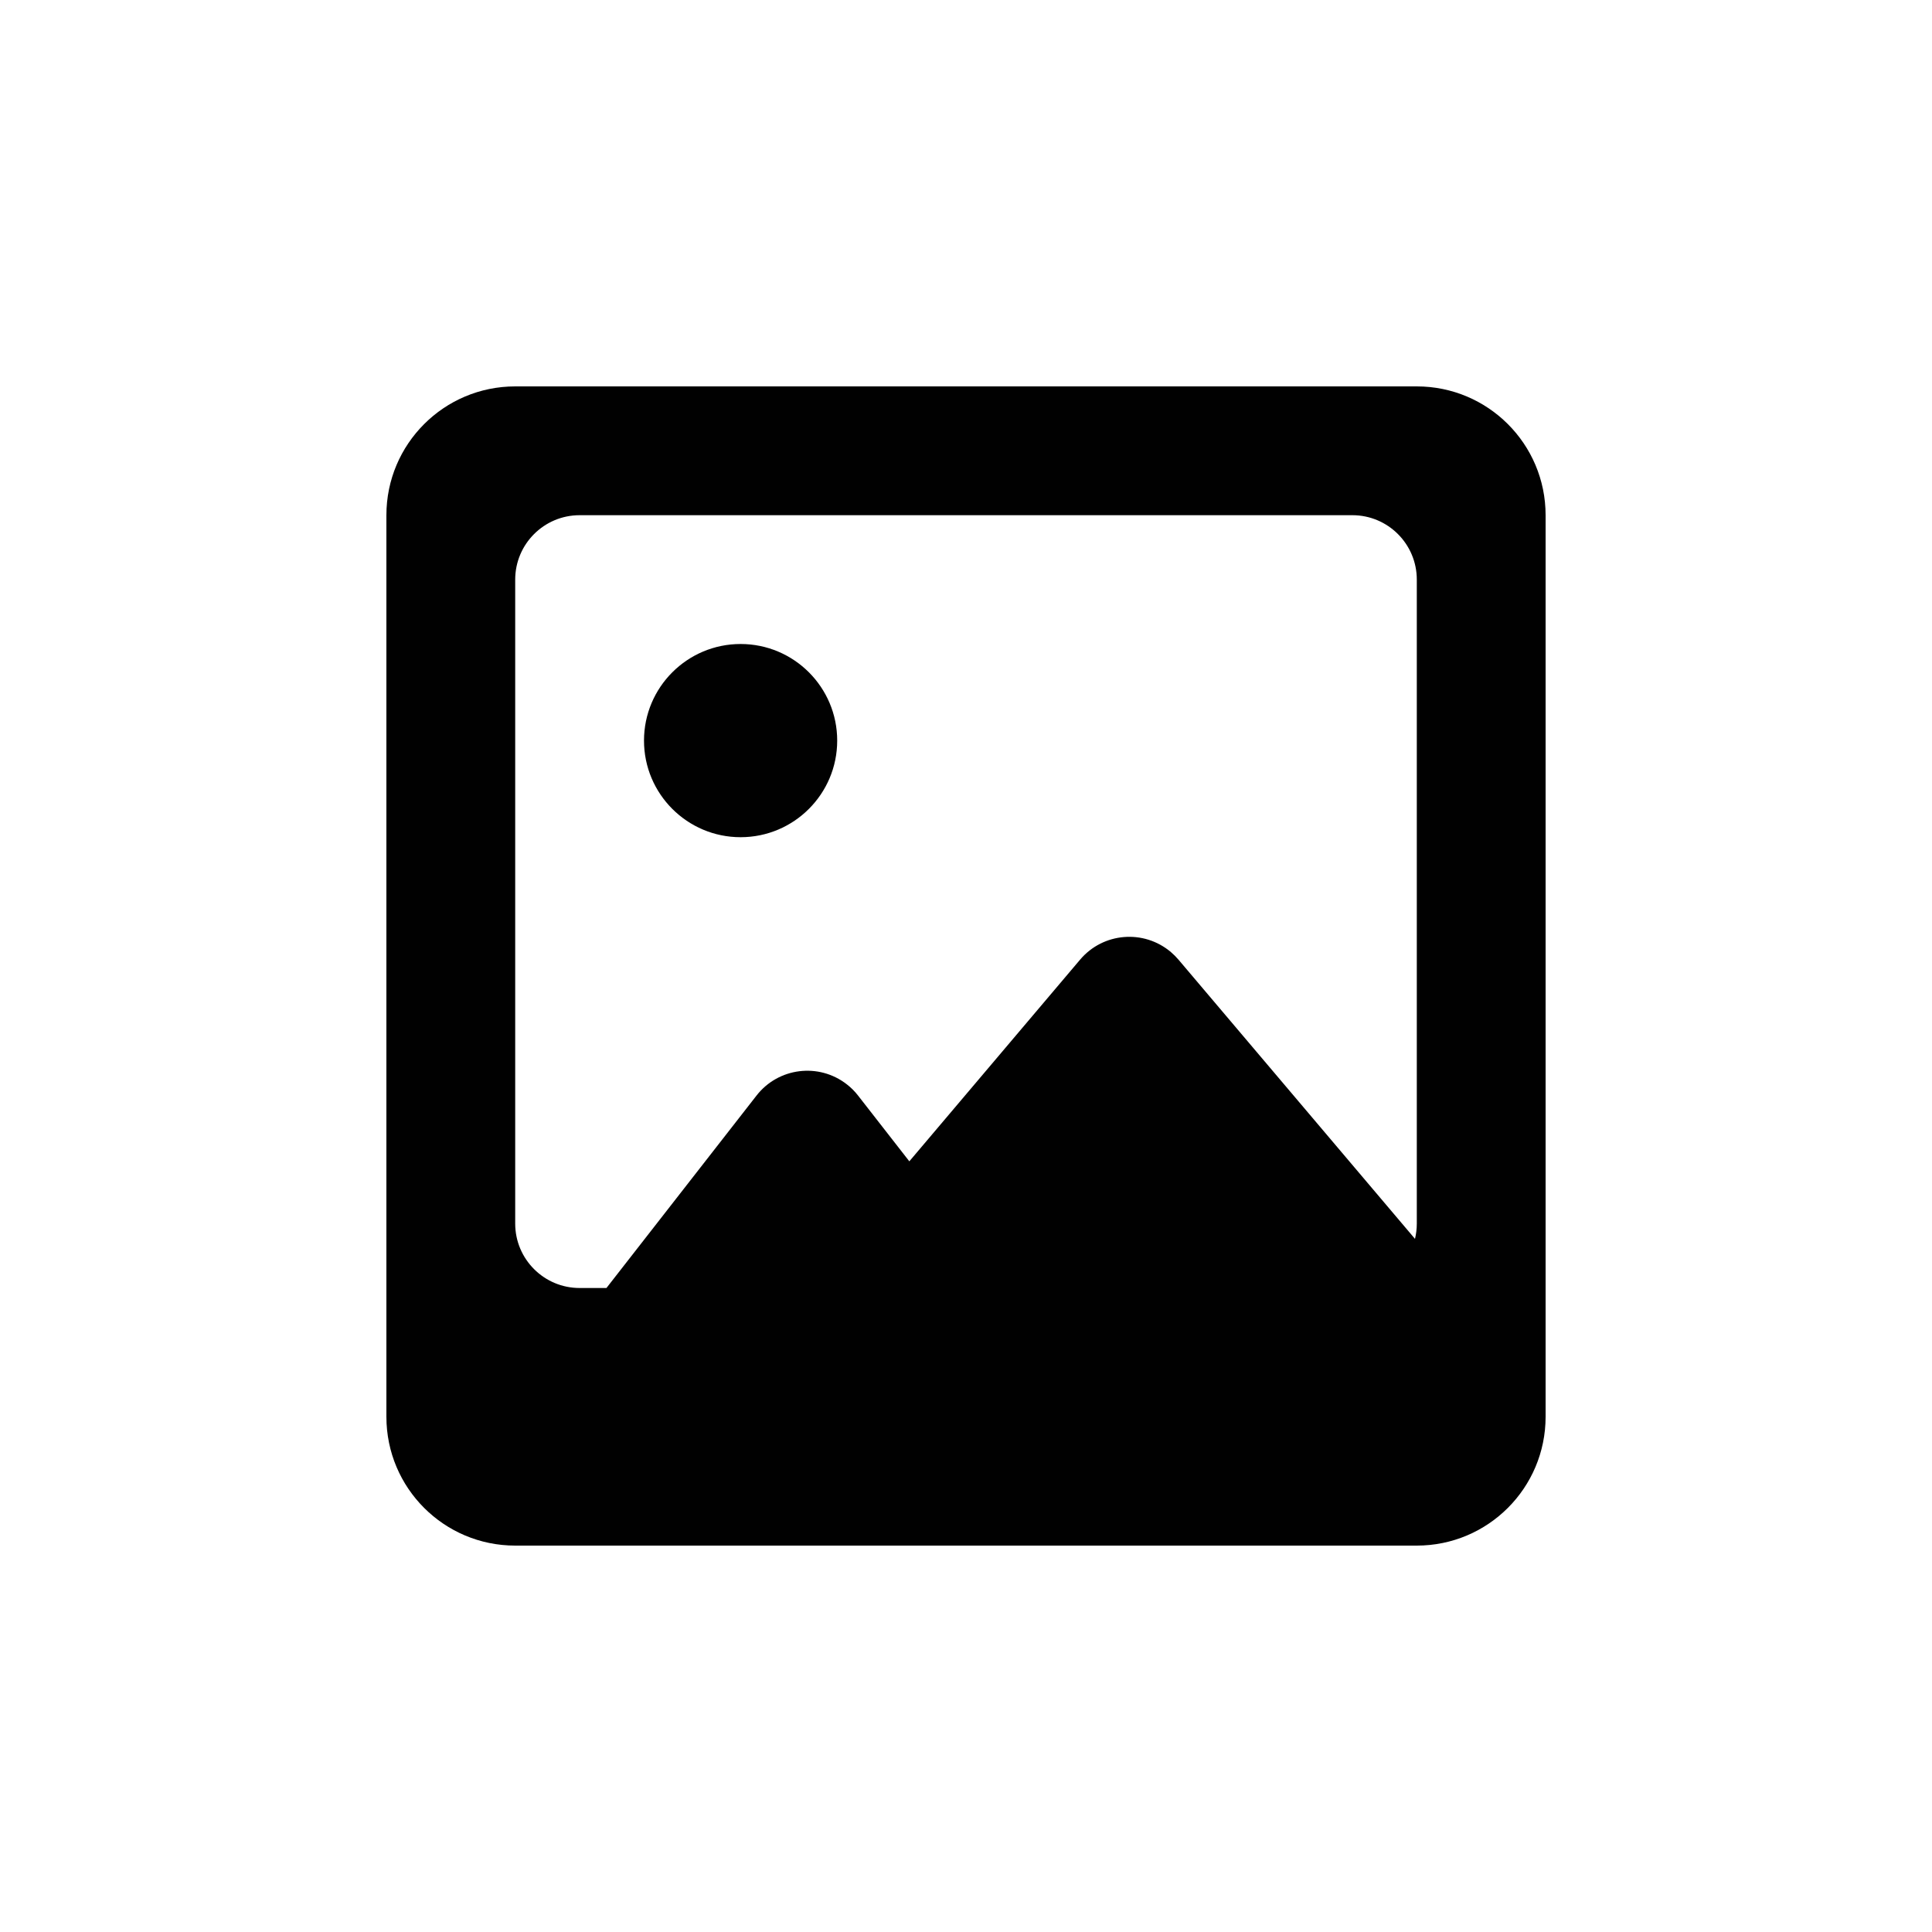
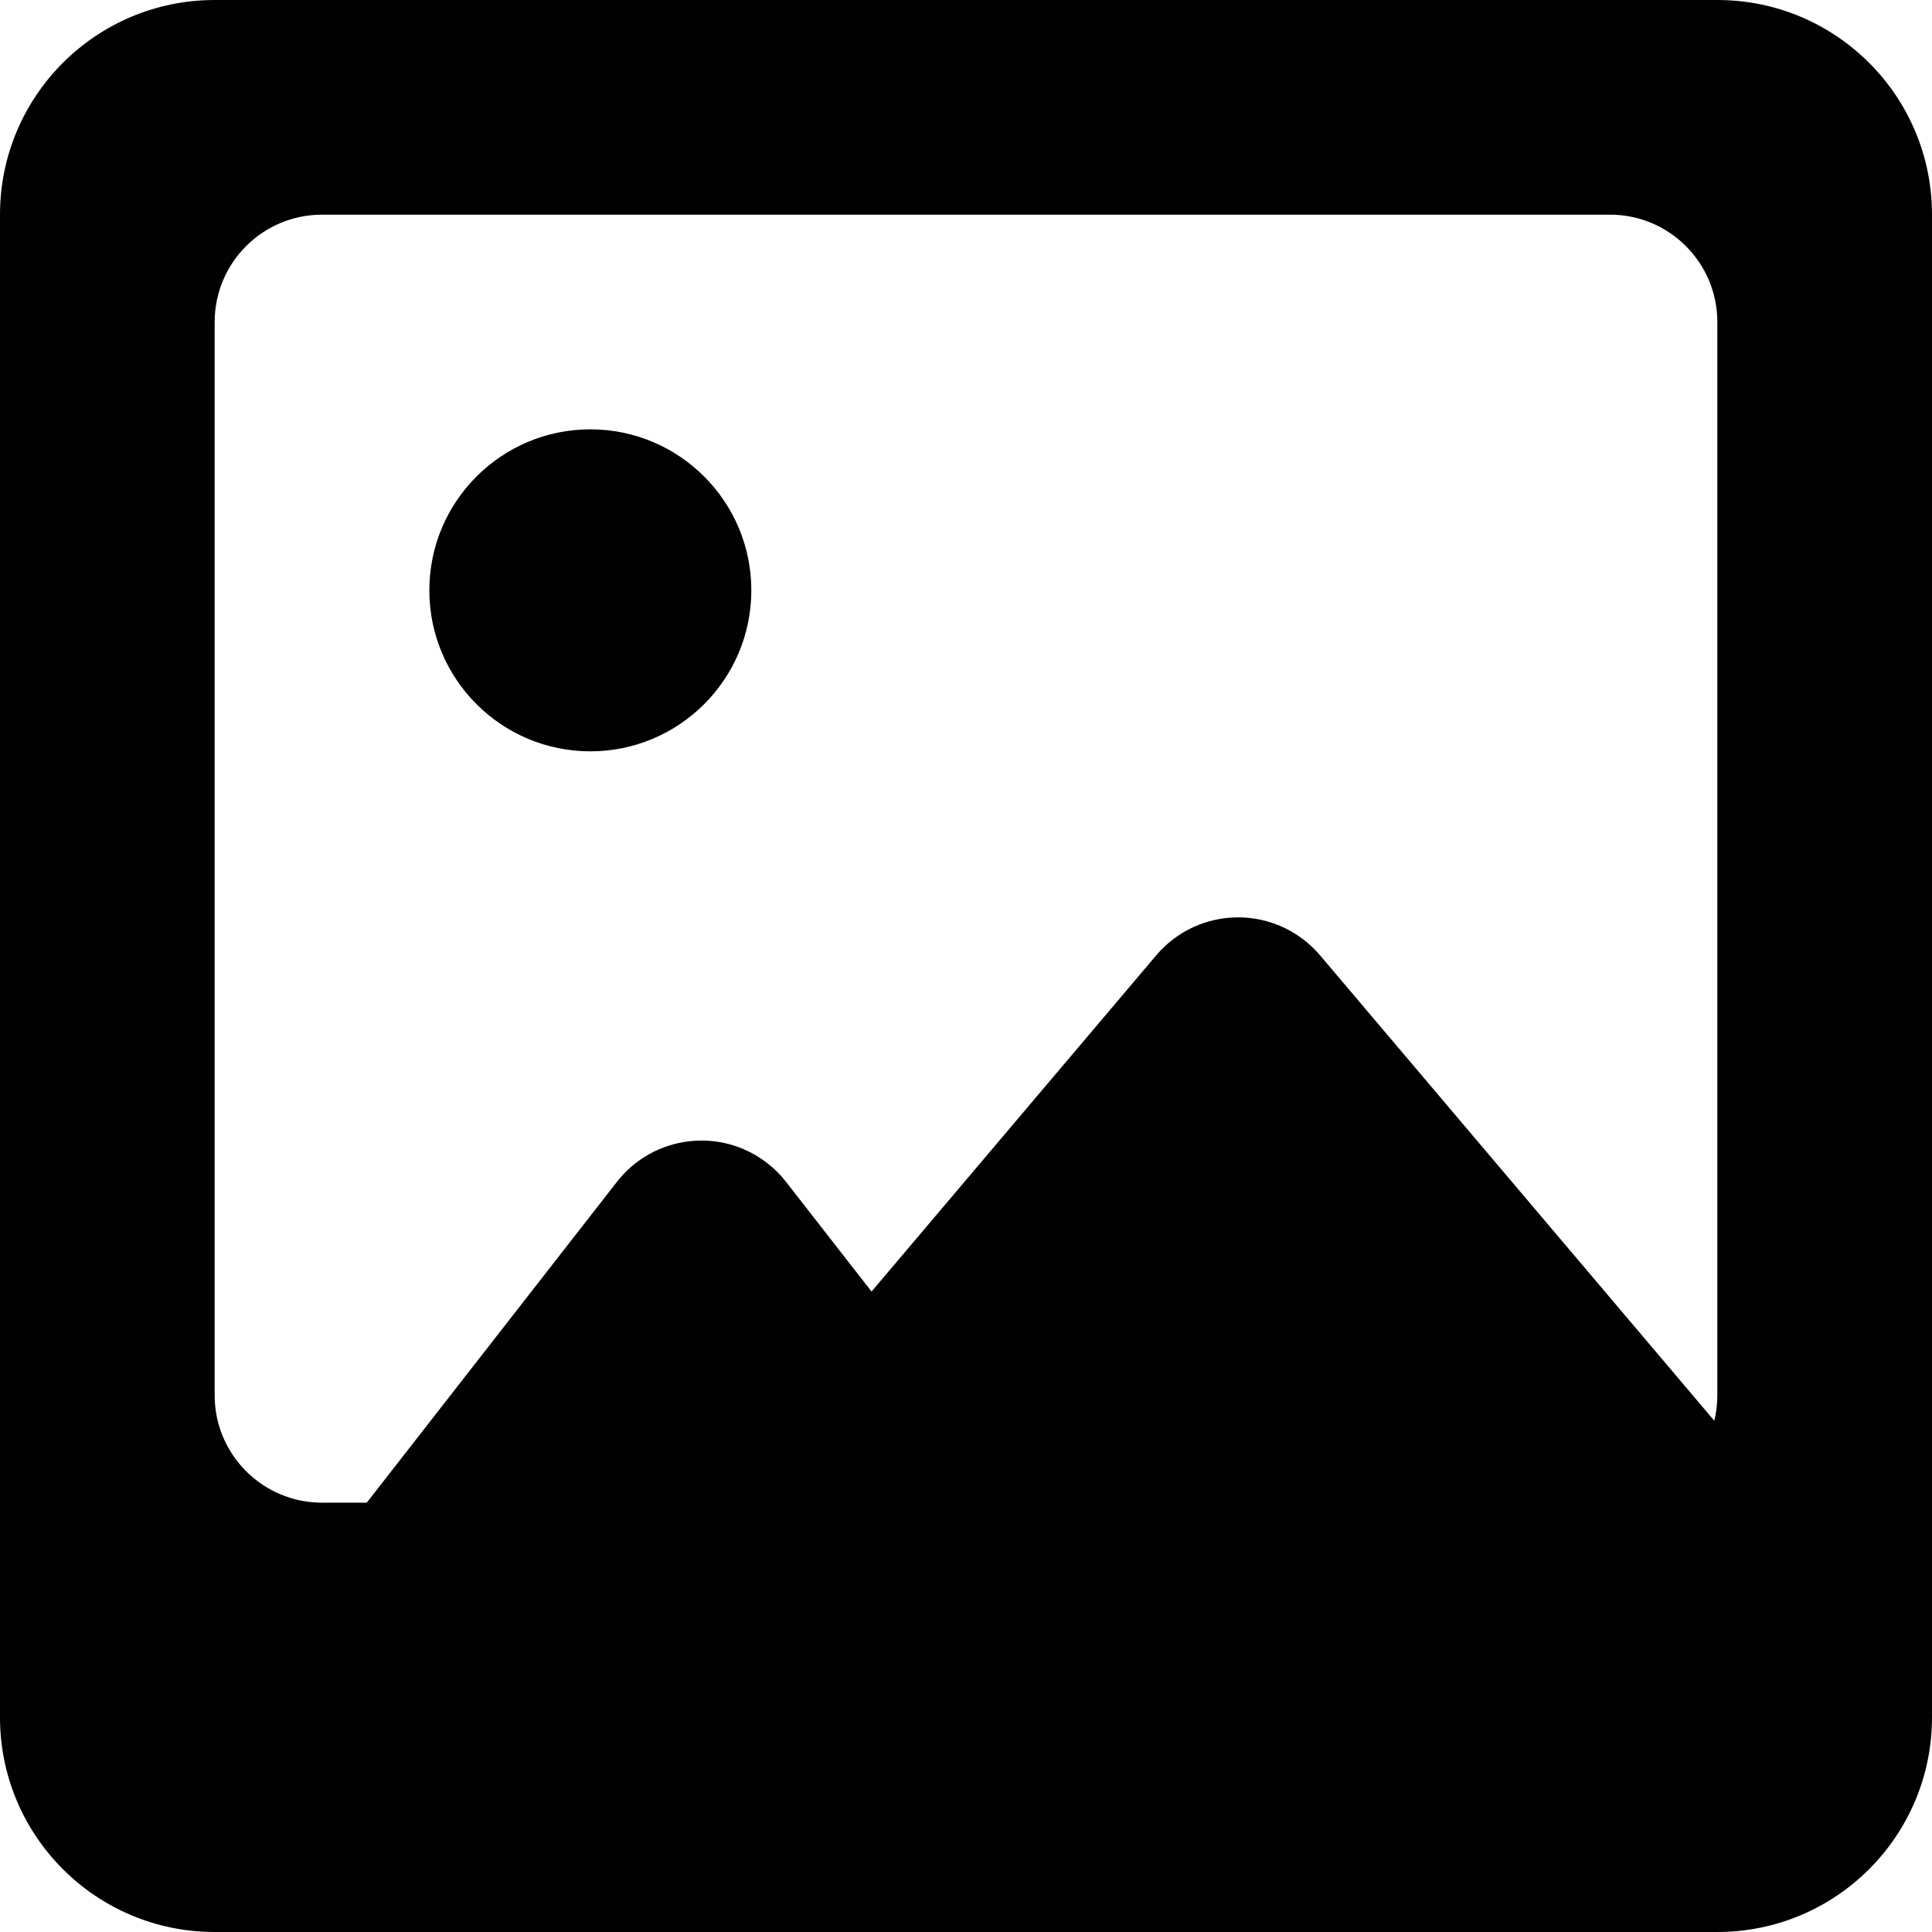
- <svg xmlns="http://www.w3.org/2000/svg" width="30px" height="30px" viewBox="0 0 30 30" version="1.1">
+ <svg xmlns="http://www.w3.org/2000/svg" width="18px" height="18px" viewBox="0 0 18 18" version="1.1">
  <defs />
-   <g id="Icons" stroke="none" stroke-width="1" fill="none" fill-rule="evenodd">
+   <g id="Symbols" stroke="none" stroke-width="1" fill="none" fill-rule="evenodd">
    <g id="img" fill="#010101">
-       <path d="M21.972,19.237 C21.99,19.161 22,19.082 22,19 L22,9 C22,8.448 21.552,8 21,8 L9,8 C8.448,8 8,8.448 8,9 L8,19 C8,19.552 8.448,20 9,20 L9.417,20 L11.747,17.012 C12.086,16.576 12.715,16.498 13.15,16.838 C13.215,16.888 13.274,16.947 13.324,17.012 L14.12,18.033 L16.772,14.901 C17.129,14.479 17.76,14.427 18.182,14.784 C18.224,14.82 18.263,14.859 18.299,14.901 L21.972,19.237 Z M8,6 L22,6 C23.105,6 24,6.895 24,8 L24,22 C24,23.105 23.105,24 22,24 L8,24 C6.895,24 6,23.105 6,22 L6,8 C6,6.895 6.895,6 8,6 Z M11.5,13 C10.672,13 10,12.328 10,11.5 C10,10.672 10.672,10 11.5,10 C12.328,10 13,10.672 13,11.5 C13,12.328 12.328,13 11.5,13 Z" id="Combined-Shape" />
+       <path d="M15.972,13.237 C15.99,13.161 16,13.082 16,13 L16,3 C16,2.448 15.552,2 15,2 L3,2 C2.448,2 2,2.448 2,3 L2,13 C2,13.552 2.448,14 3,14 L3.417,14 L5.747,11.012 C6.086,10.576 6.715,10.498 7.15,10.838 C7.215,10.888 7.274,10.947 7.324,11.012 L8.12,12.033 L10.772,8.901 C11.129,8.479 11.76,8.427 12.182,8.784 C12.224,8.82 12.263,8.859 12.299,8.901 L15.972,13.237 Z M2,0 L16,0 C17.105,0 18,0.895 18,2 L18,16 C18,17.105 17.105,18 16,18 L2,18 C0.895,18 0,17.105 0,16 L0,2 C0,0.895 0.895,0 2,0 Z M5.5,7 C4.672,7 4,6.328 4,5.5 C4,4.672 4.672,4 5.5,4 C6.328,4 7,4.672 7,5.5 C7,6.328 6.328,7 5.5,7 Z" id="Combined-Shape" />
    </g>
  </g>
</svg>
